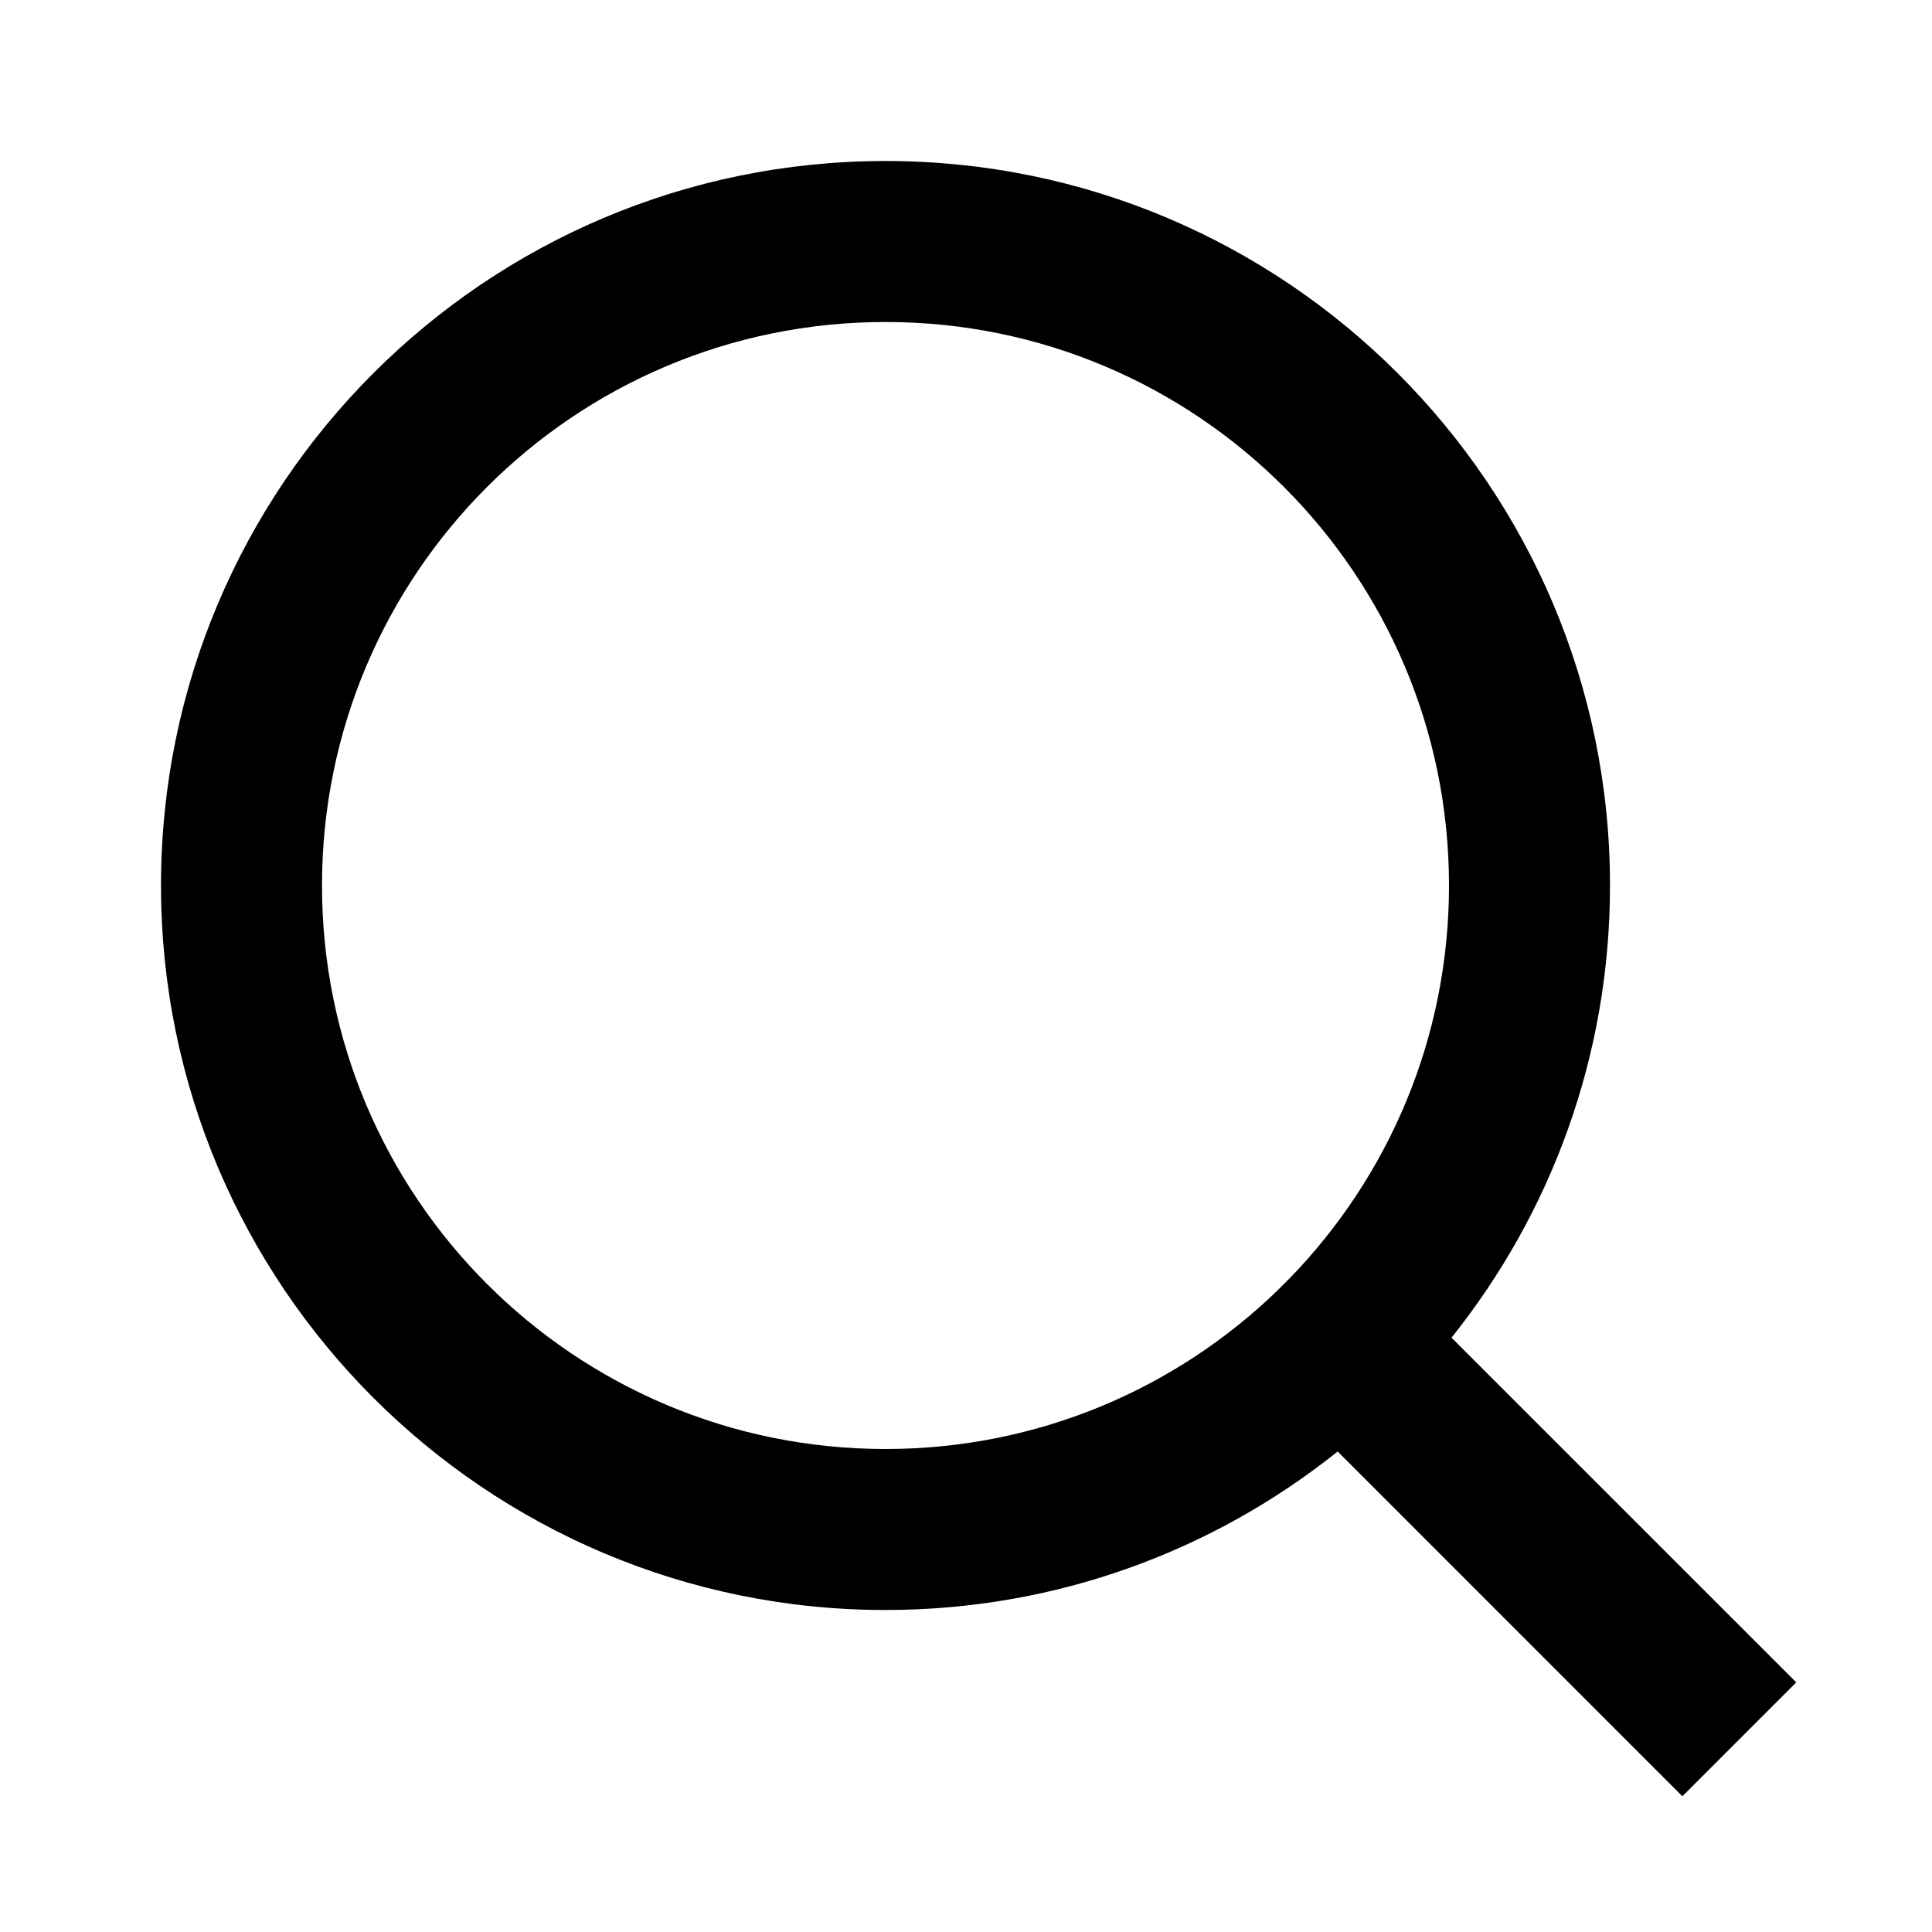
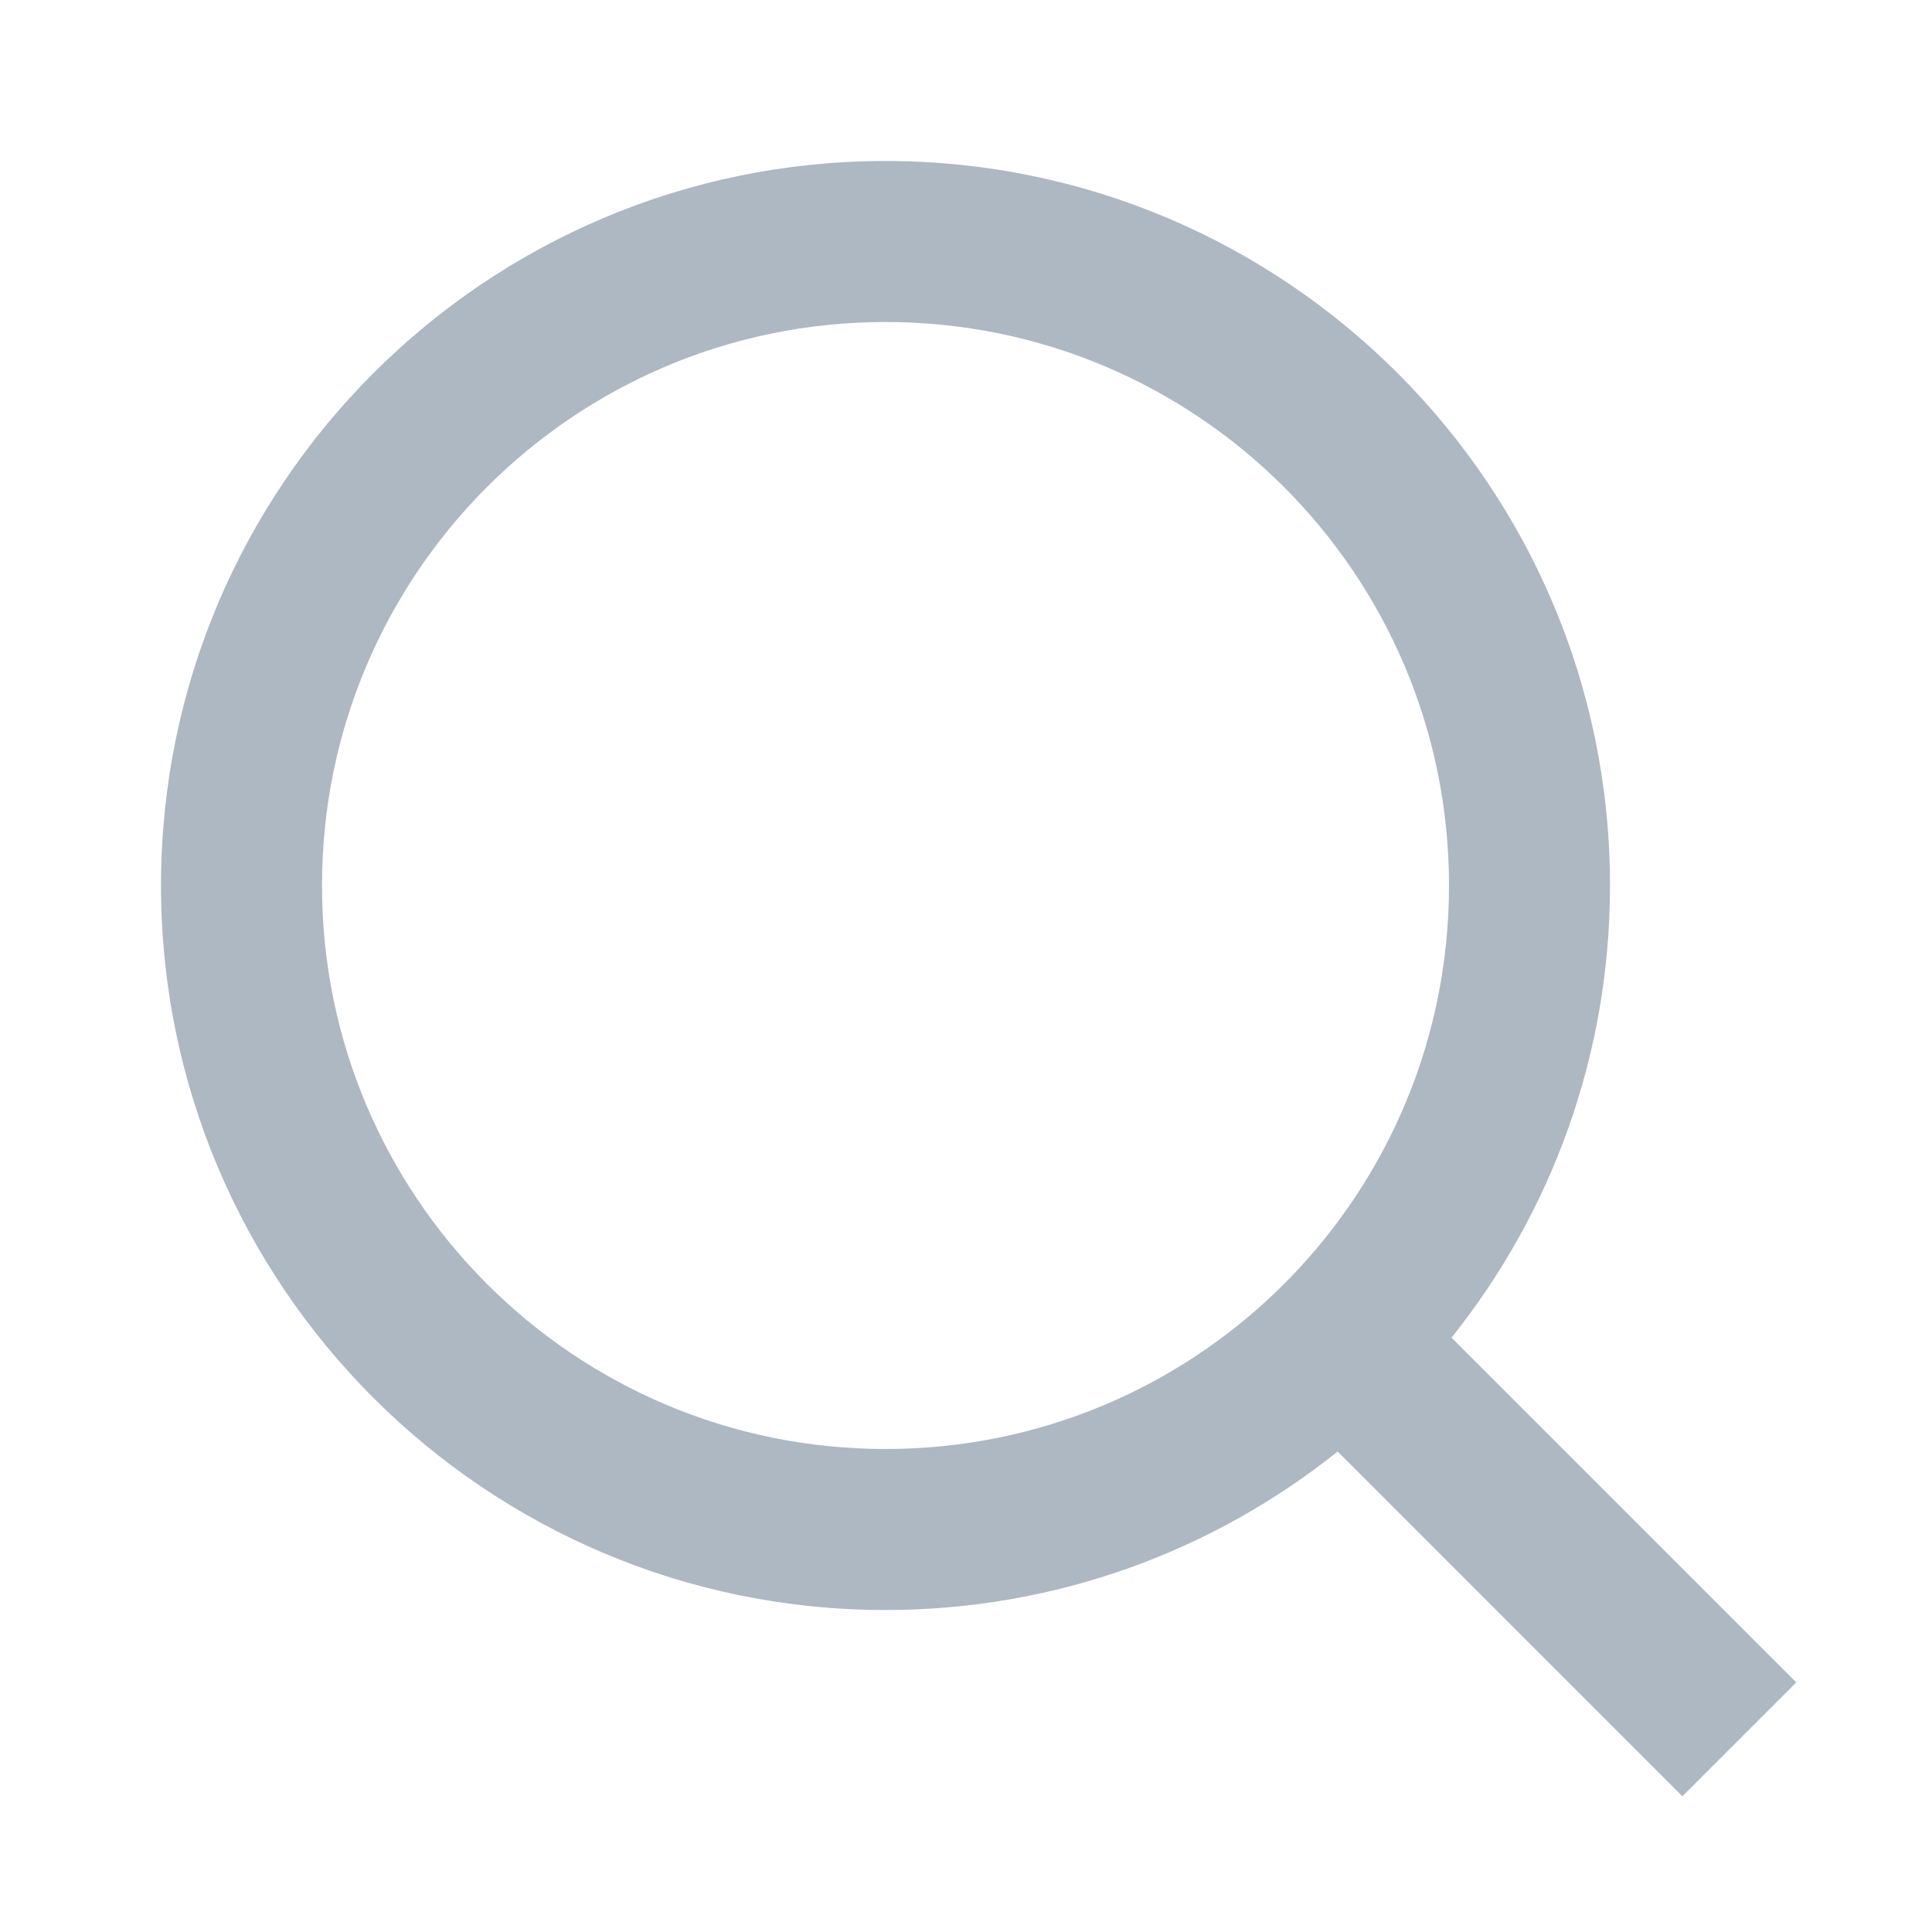
<svg xmlns="http://www.w3.org/2000/svg" viewBox="0 0 24 24">
-   <path d="M18.031 16.617L22.314 20.899L20.899 22.314L16.617 18.031C15.077 19.263 13.124 20 11 20C6.032 20 2 15.968 2 11C2 6.032 6.032 2 11 2C15.968 2 20 6.032 20 11C20 13.124 19.263 15.077 18.031 16.617ZM16.025 15.875C17.247 14.615 18 12.896 18 11C18 7.133 14.867 4 11 4C7.133 4 4 7.133 4 11C4 14.867 7.133 18 11 18C12.896 18 14.615 17.247 15.875 16.025L16.025 15.875Z" />
+   <path d="M18.031 16.617L22.314 20.899L20.899 22.314L16.617 18.031C15.077 19.263 13.124 20 11 20C6.032 20 2 15.968 2 11C2 6.032 6.032 2 11 2C15.968 2 20 6.032 20 11C20 13.124 19.263 15.077 18.031 16.617ZM16.025 15.875C17.247 14.615 18 12.896 18 11C18 7.133 14.867 4 11 4C7.133 4 4 7.133 4 11C4 14.867 7.133 18 11 18C12.896 18 14.615 17.247 15.875 16.025L16.025 15.875Z" fill="rgba(173,184,194,1)" />
</svg>
